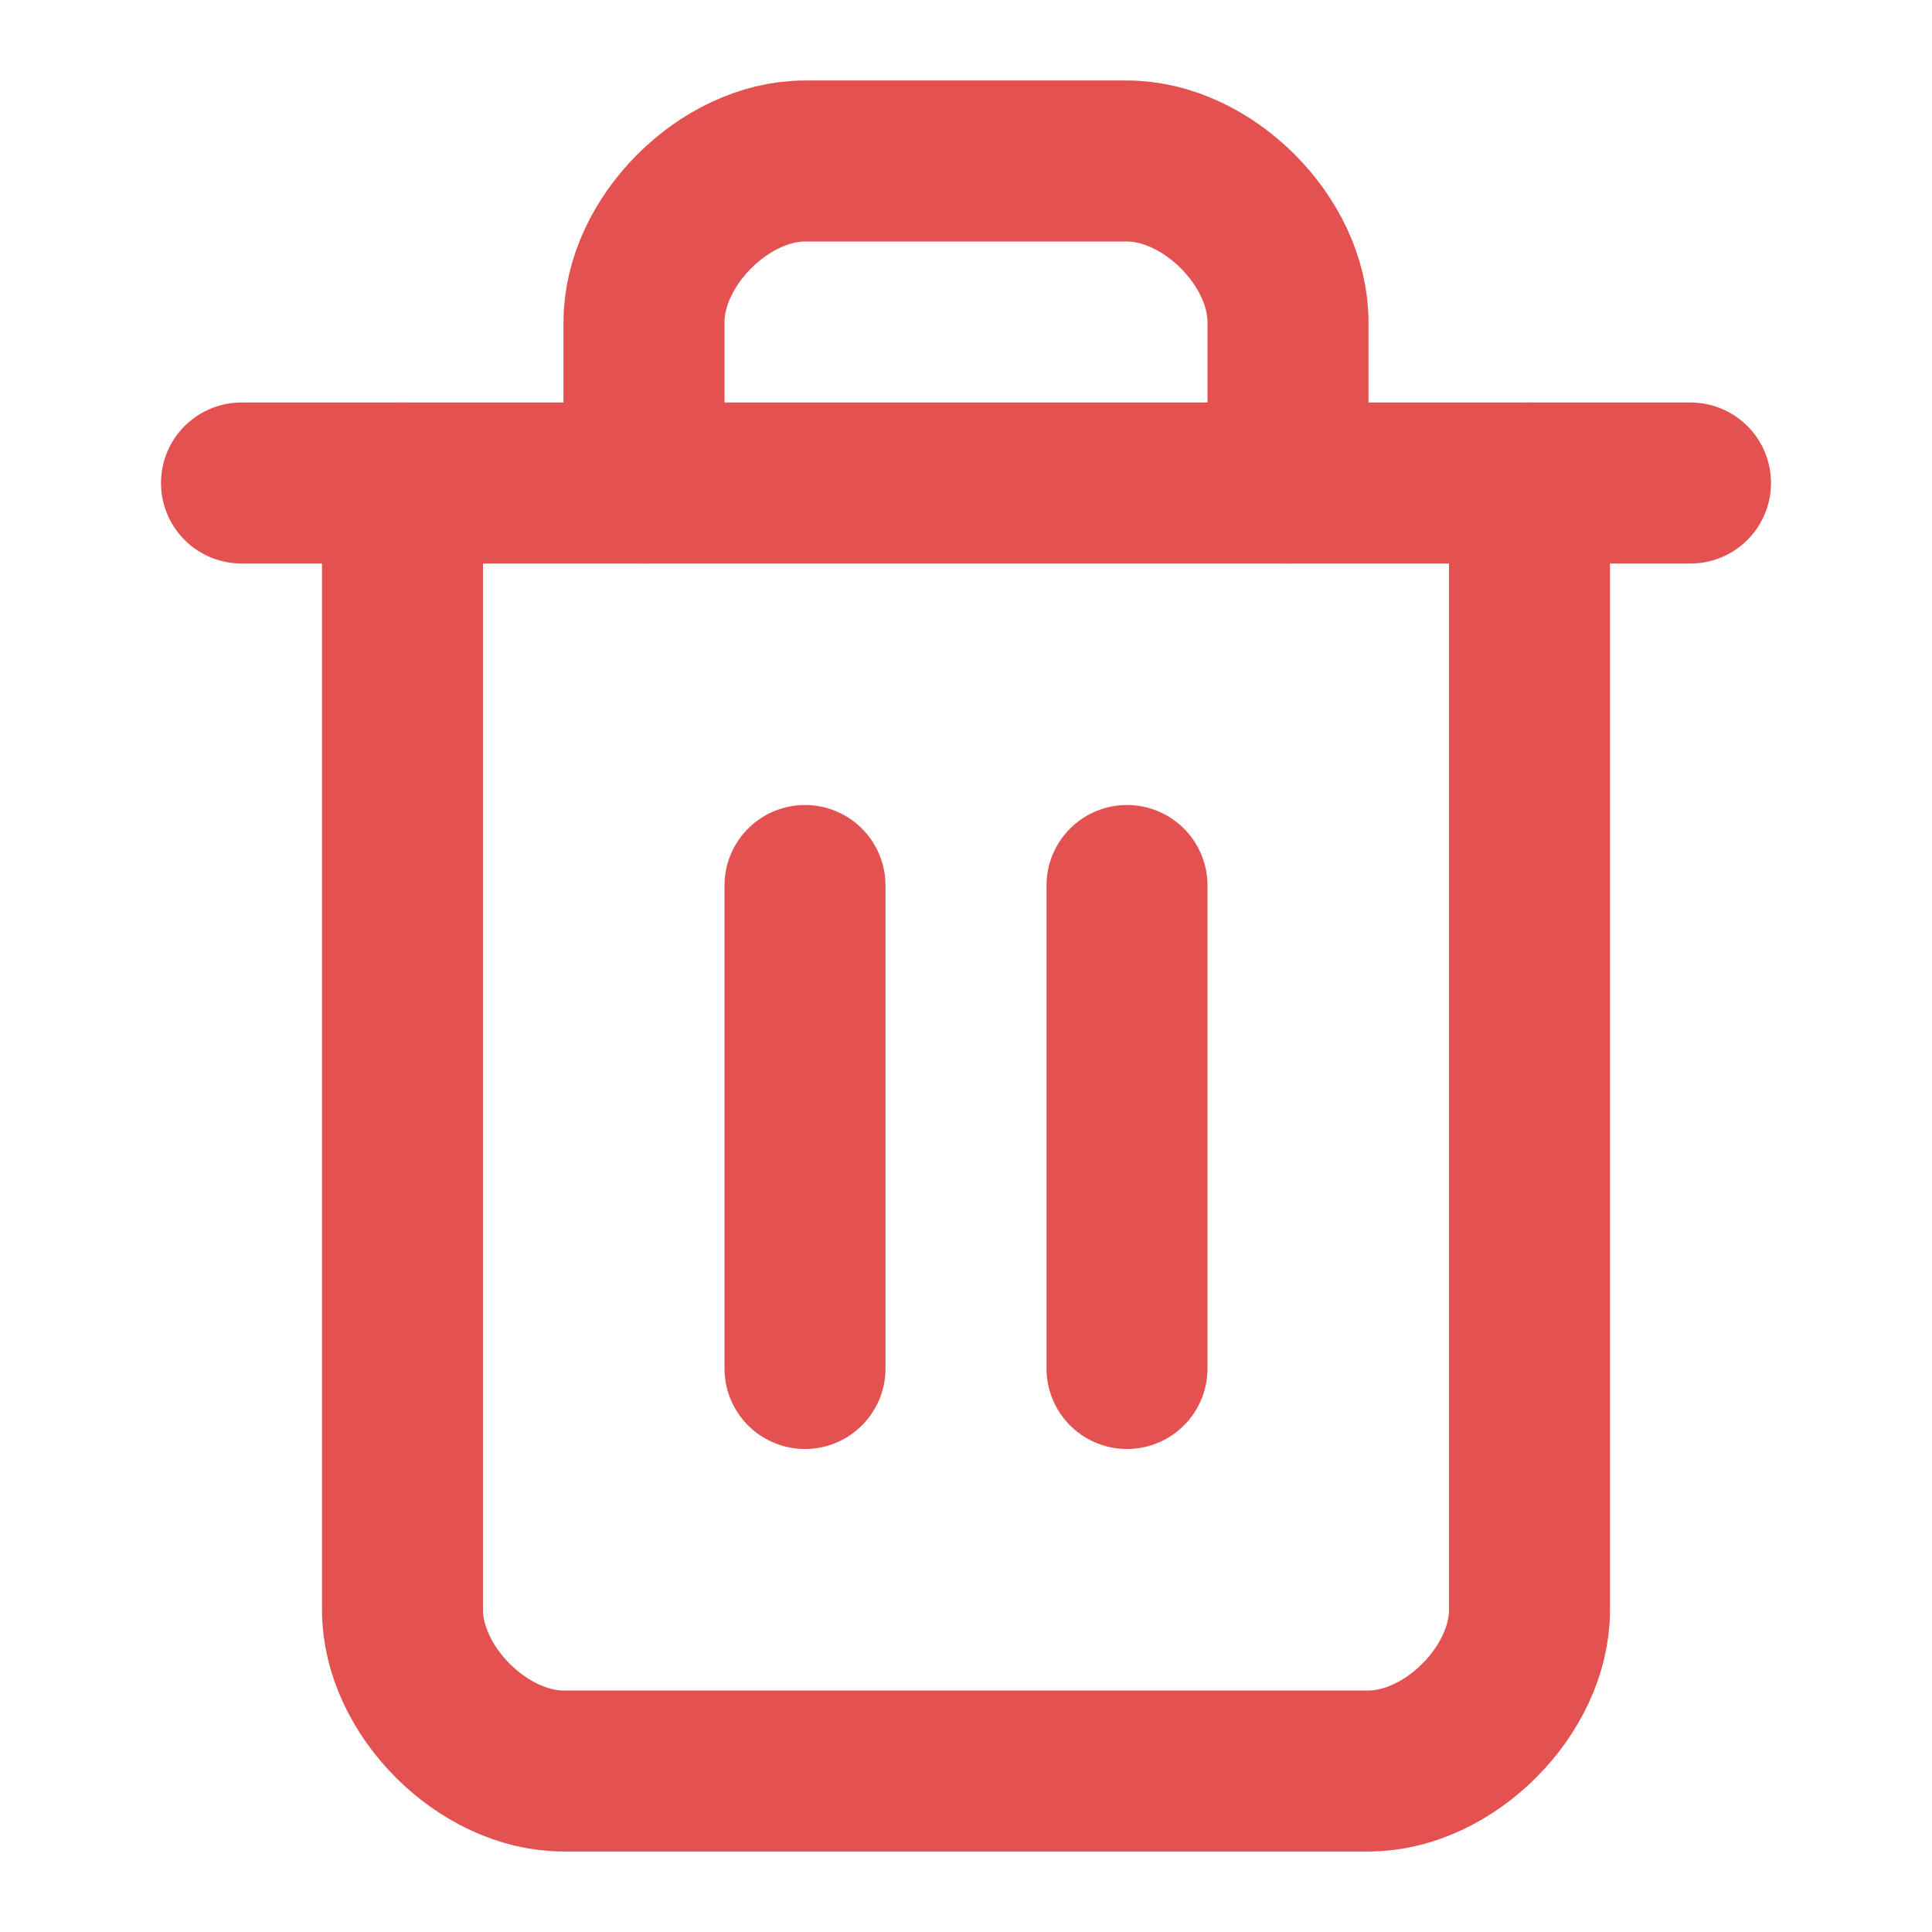
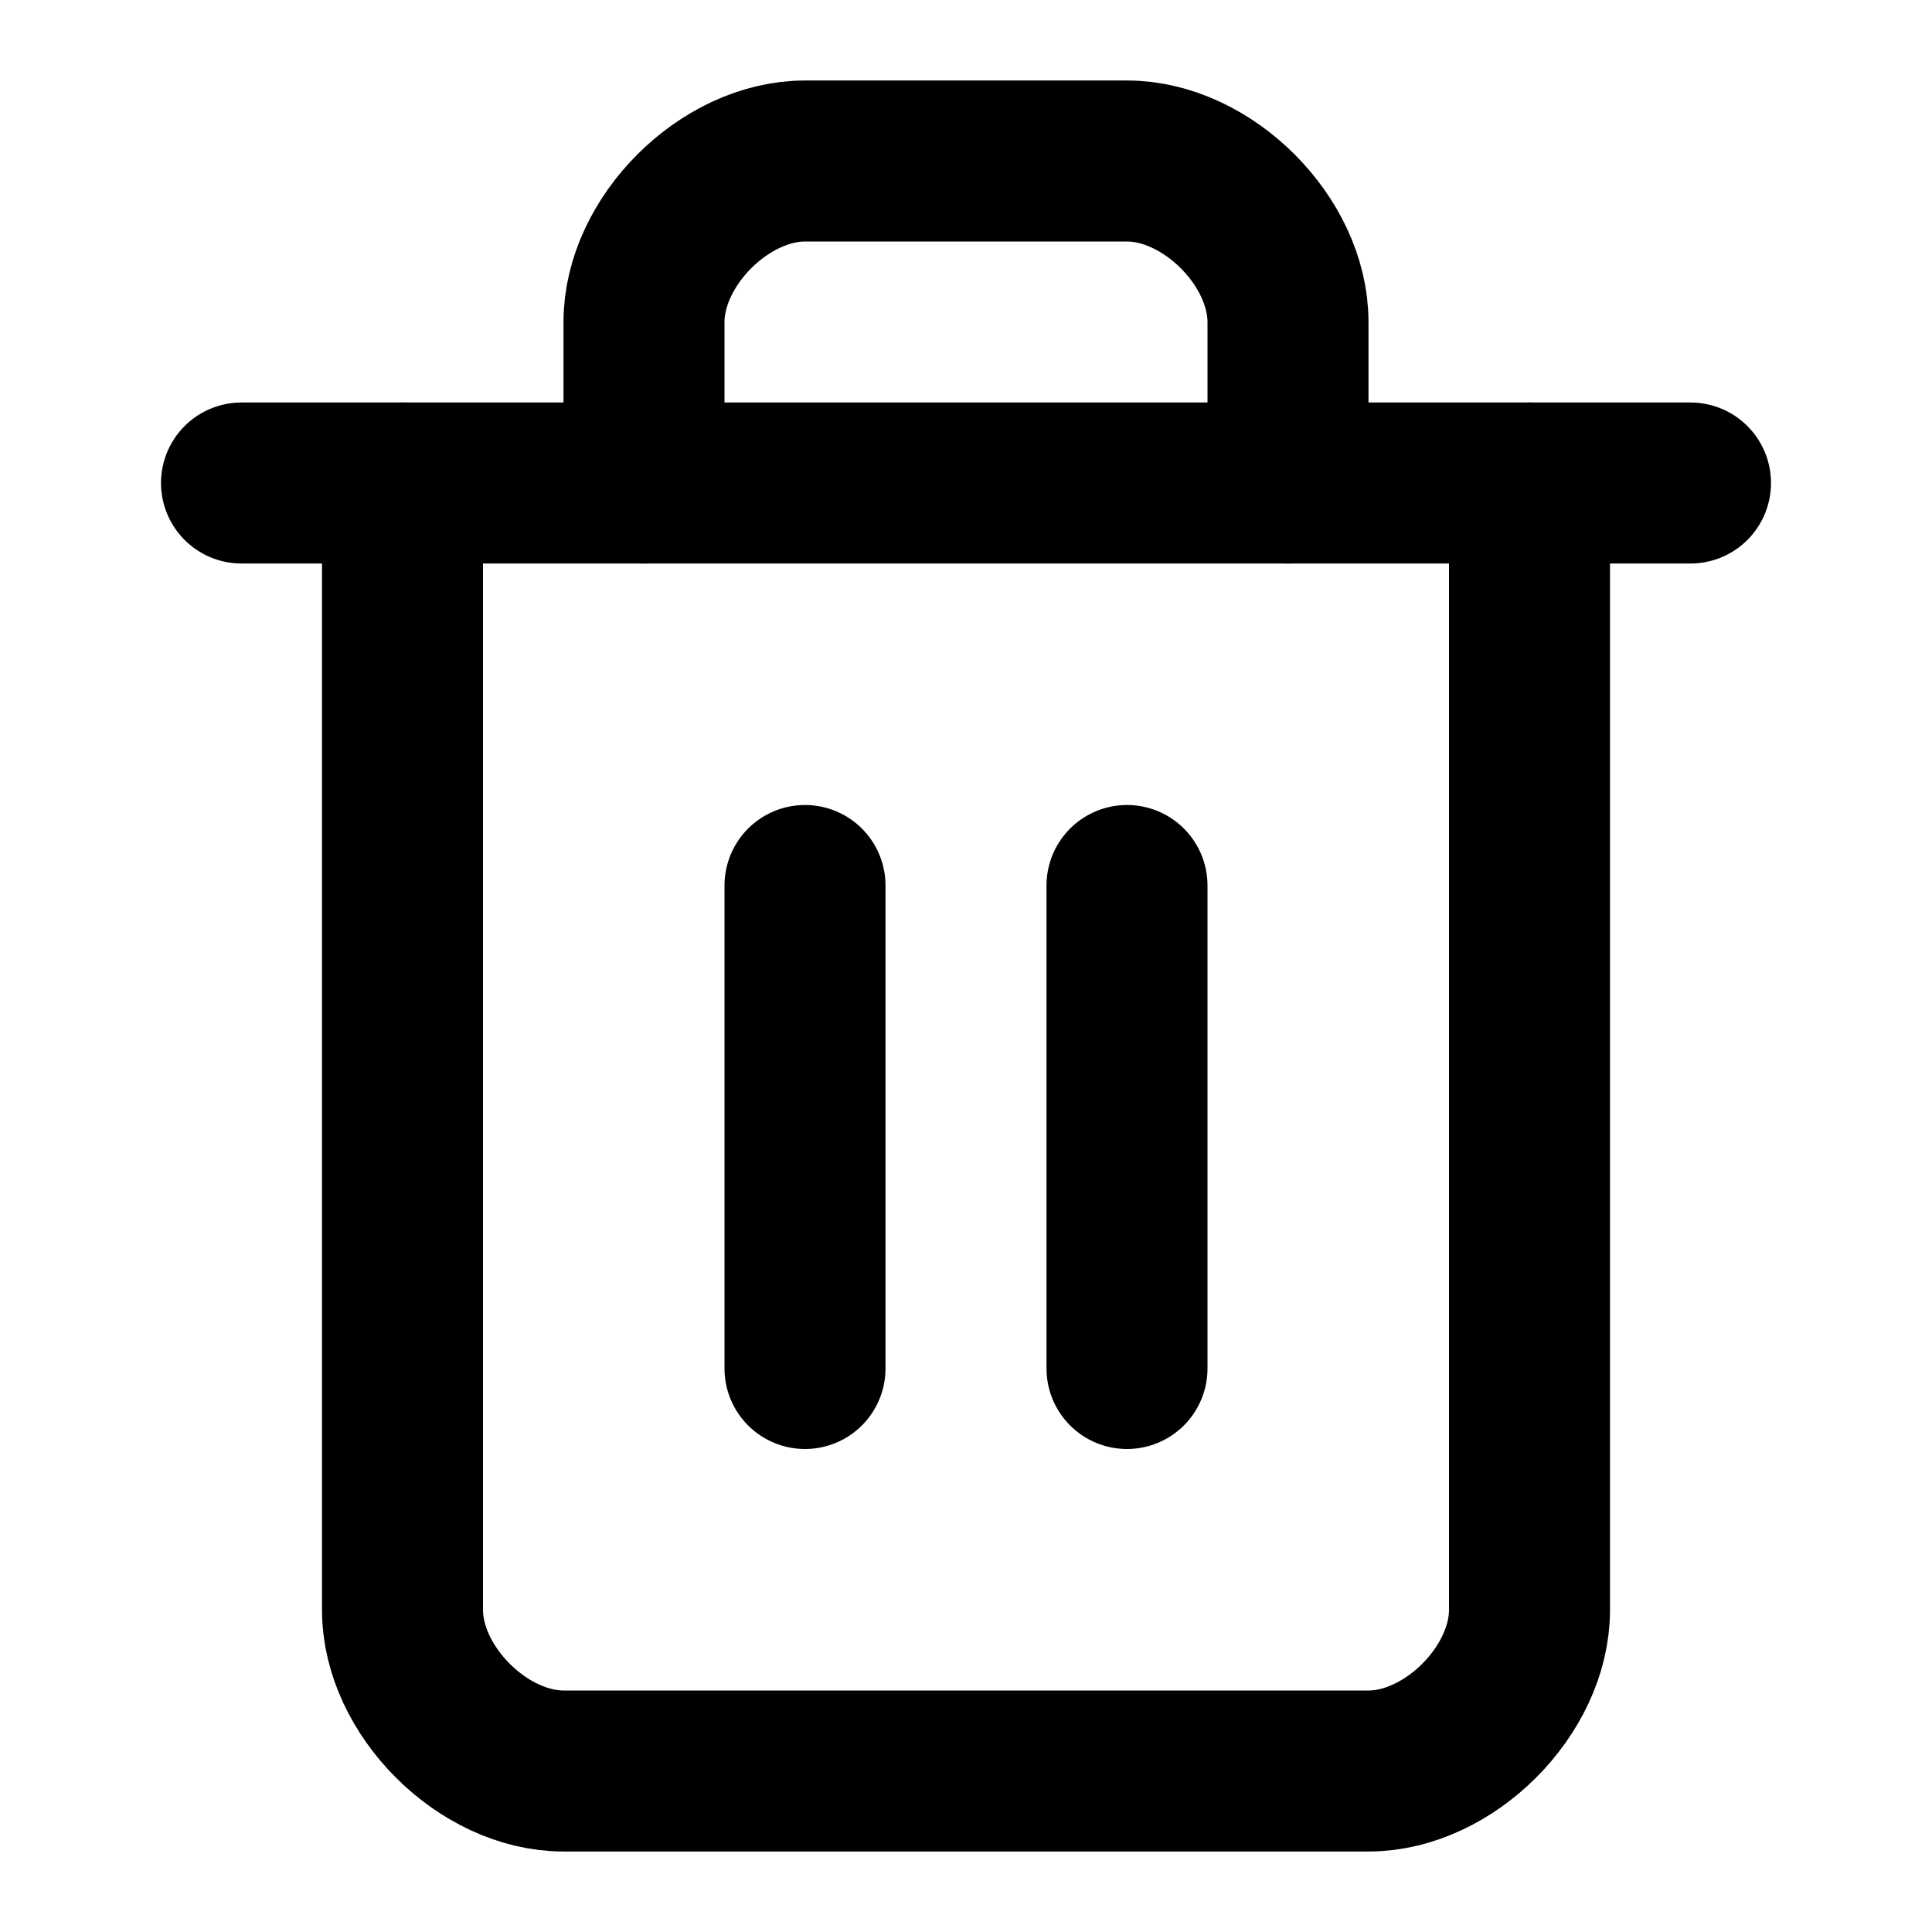
- <svg xmlns="http://www.w3.org/2000/svg" width="24" height="24" viewBox="0 0 24 24" fill="none" stroke="#e35151" stroke-width="2" stroke-linecap="round" stroke-linejoin="round" class="stroke-1.5 w-4 h-4 mr-1">
+ <svg xmlns="http://www.w3.org/2000/svg" width="24" height="24" viewBox="0 0 24 24" fill="none" stroke="#000" stroke-width="2" stroke-linecap="round" stroke-linejoin="round" class="stroke-1.5 w-4 h-4 mr-1">
  <path d="M3 6h18" />
  <path d="M19 6v14c0 1-1 2-2 2H7c-1 0-2-1-2-2V6" />
  <path d="M8 6V4c0-1 1-2 2-2h4c1 0 2 1 2 2v2" />
  <line x1="10" y1="11" x2="10" y2="17" />
  <line x1="14" y1="11" x2="14" y2="17" />
</svg>
